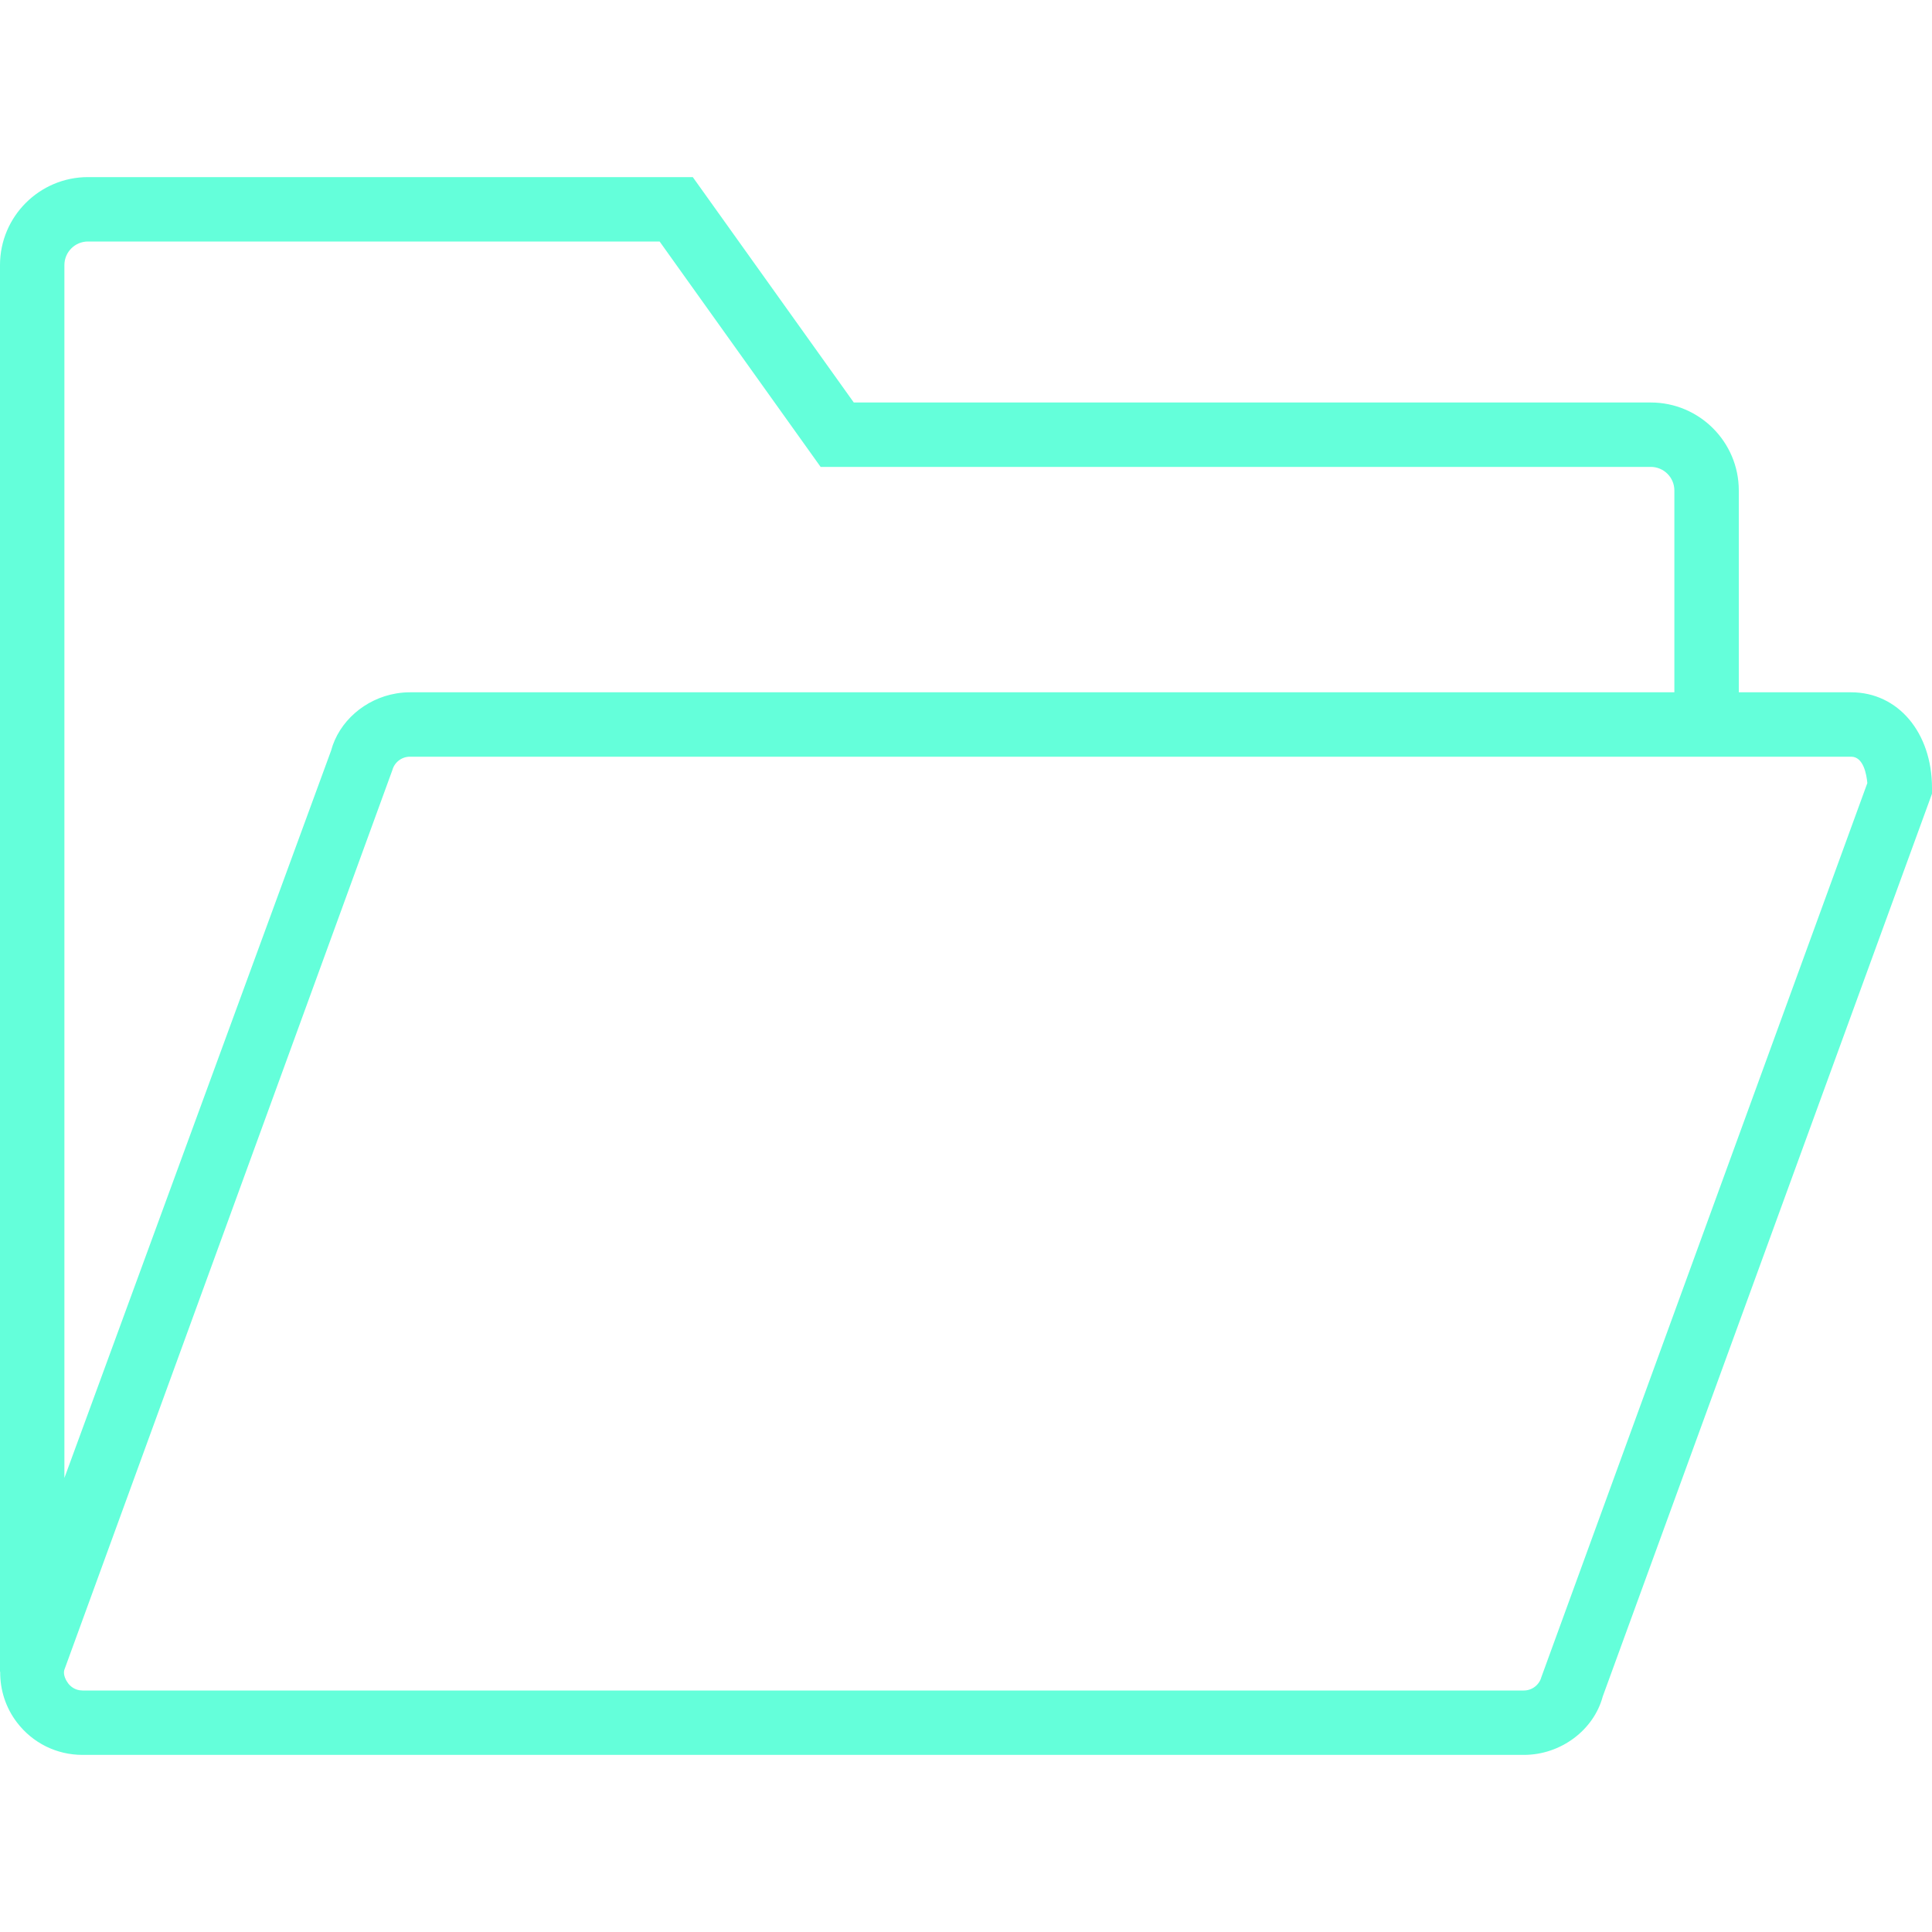
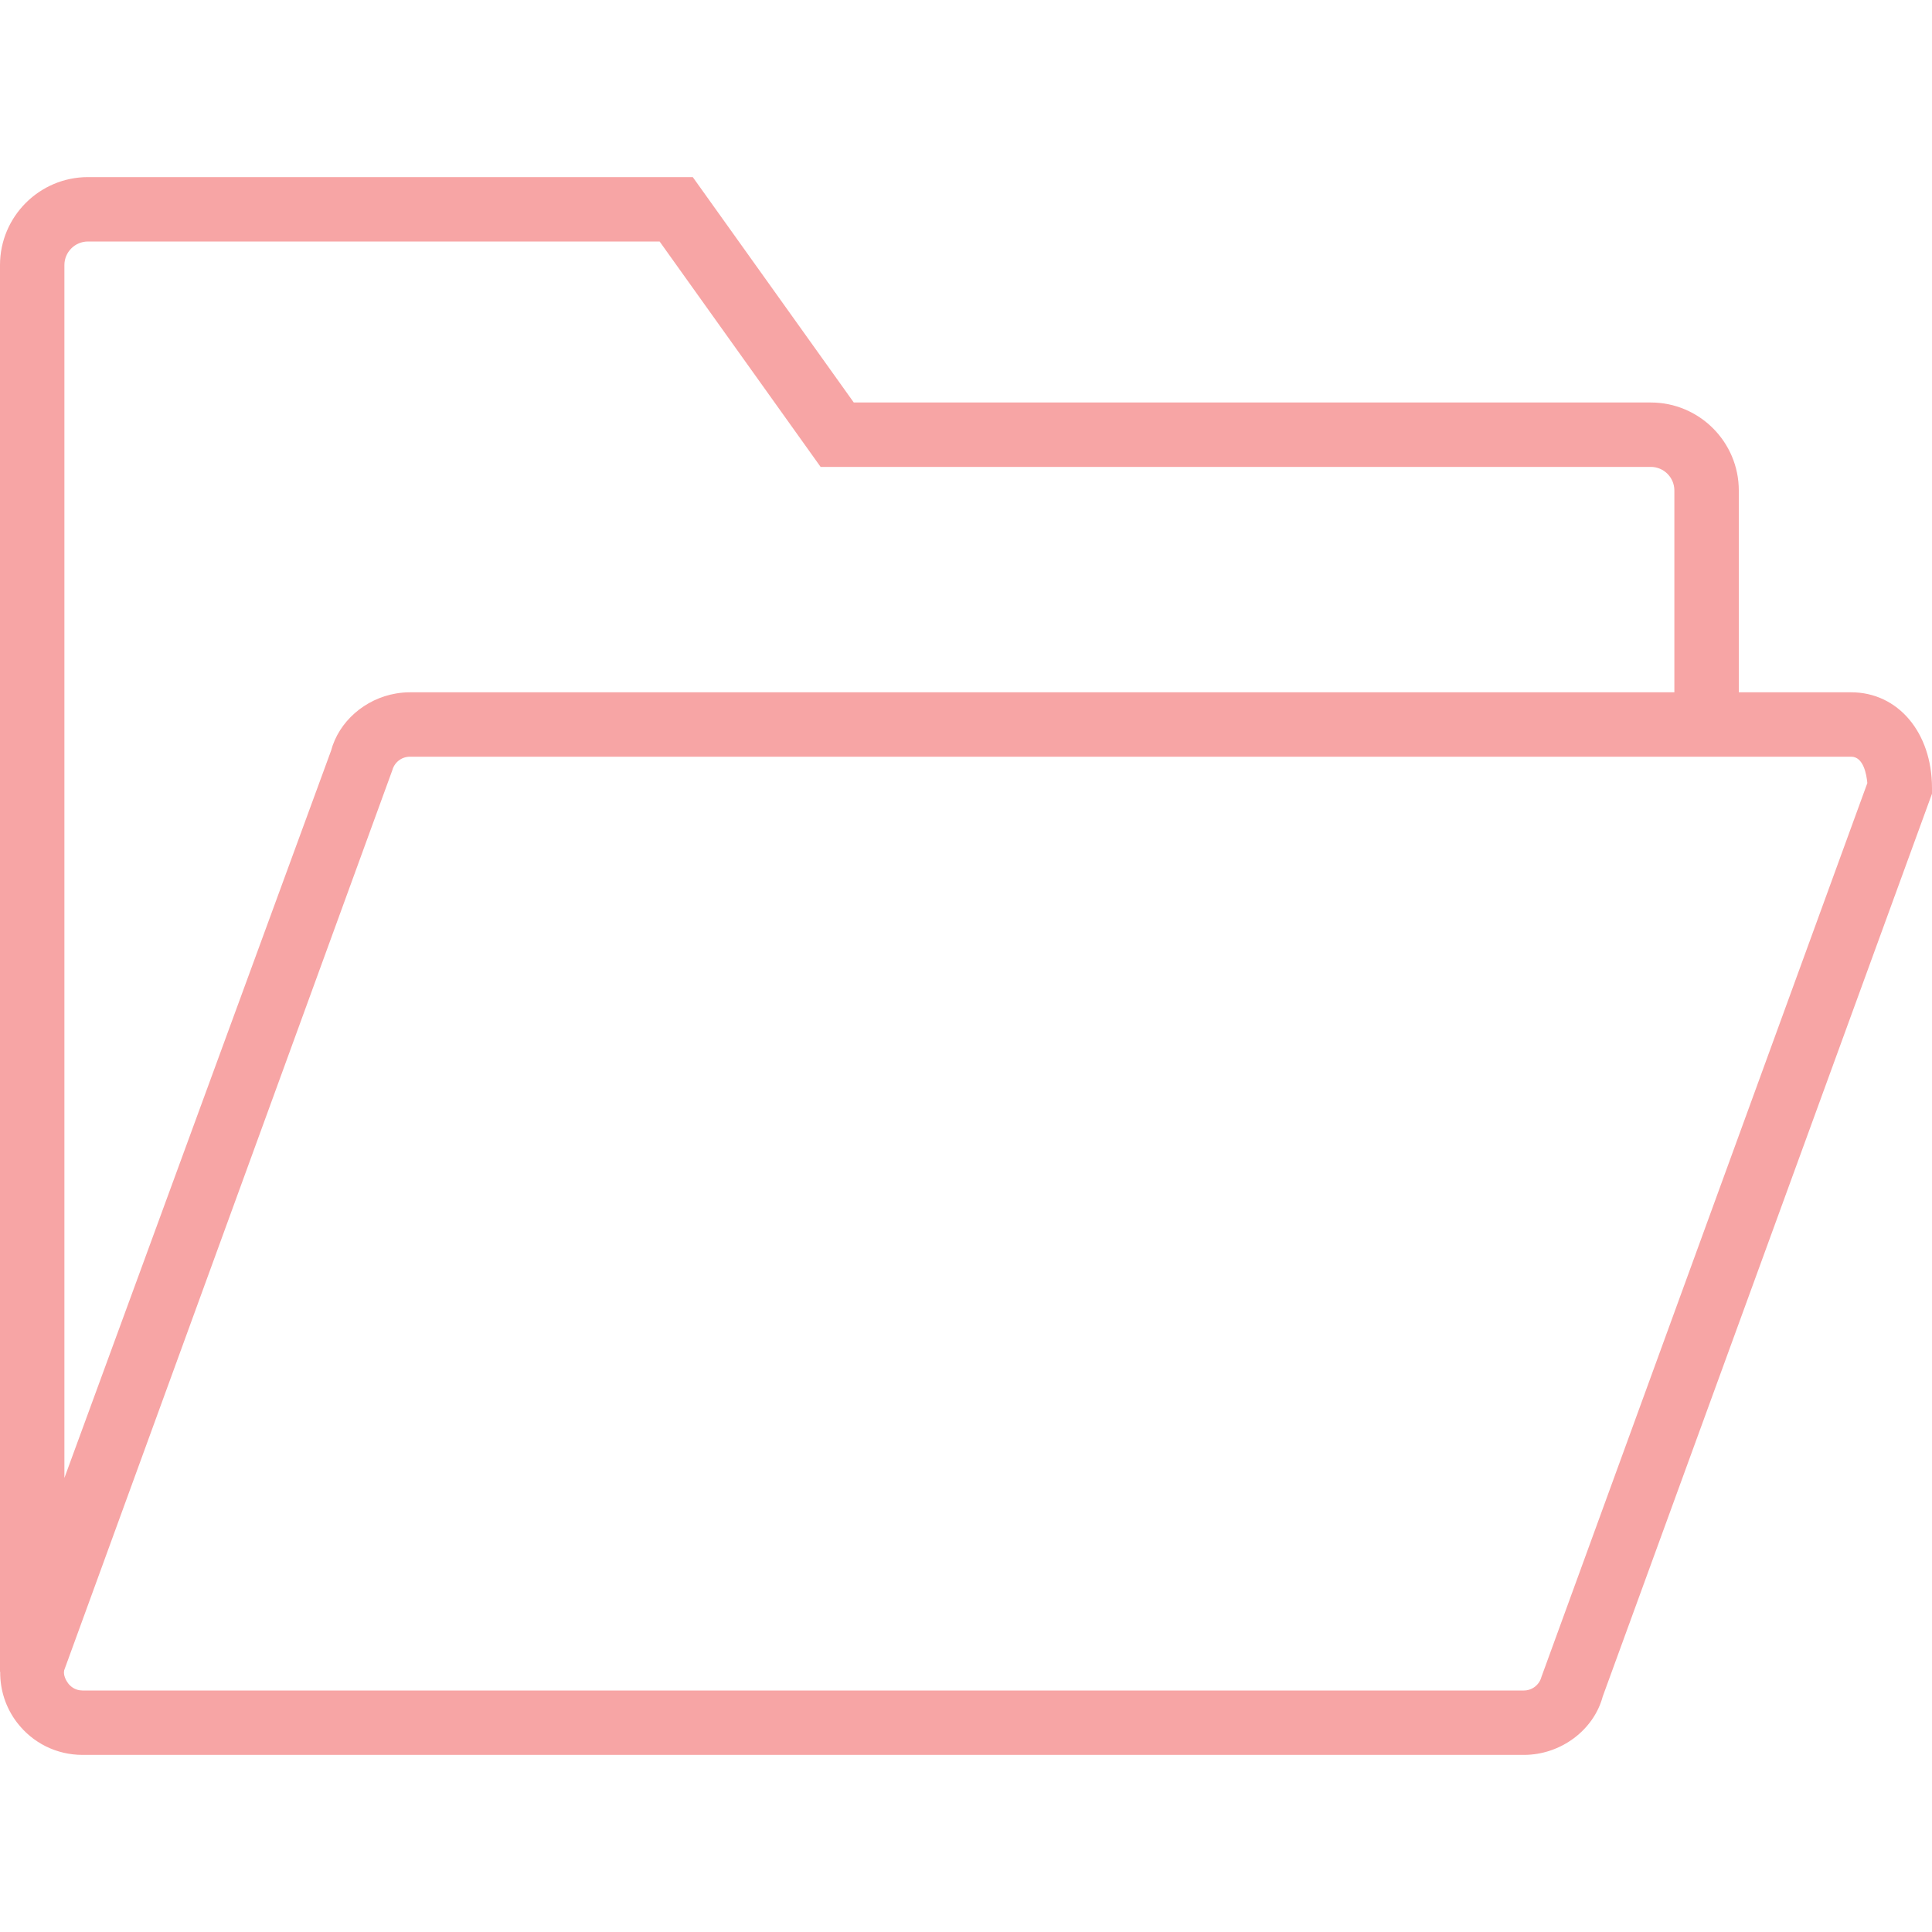
- <svg xmlns="http://www.w3.org/2000/svg" fill="#64ffda" role="img" viewBox="0 0 60 60">
+ <svg xmlns="http://www.w3.org/2000/svg" fill="#F7A5A5" role="img" viewBox="0 0 60 60">
  <path d="M57.49,21.5H54v-6.268c0-1.507-1.226-2.732-2.732-2.732H26.515l-5-7H2.732C1.226,5.5,0,6.726,0,8.232v43.687l0.006,0                                         c-0.005,0.563,0.17,1.114,0.522,1.575C1.018,54.134,1.76,54.5,2.565,54.5h44.759c1.156,0,2.174-0.779,2.45-1.813L60,24.649v-0.177                                         C60,22.75,58.944,21.5,57.49,21.5z M2,8.232C2,7.828,2.329,7.5,2.732,7.5h17.753l5,7h25.782c0.404,0,0.732,0.328,0.732,0.732V21.5                                         H12.731c-0.144,0-0.287,0.012-0.426,0.036c-0.973,0.163-1.782,0.873-2.023,1.776L2,45.899V8.232z M47.869,52.083                                         c-0.066,0.245-0.291,0.417-0.545,0.417H2.565c-0.243,0-0.385-0.139-0.448-0.222c-0.063-0.082-0.16-0.256-0.123-0.408l10.191-27.953                                         c0.066-0.245,0.291-0.417,0.545-0.417H54h3.49c0.38,0,0.477,0.546,0.502,0.819L47.869,52.083z" />
</svg>
